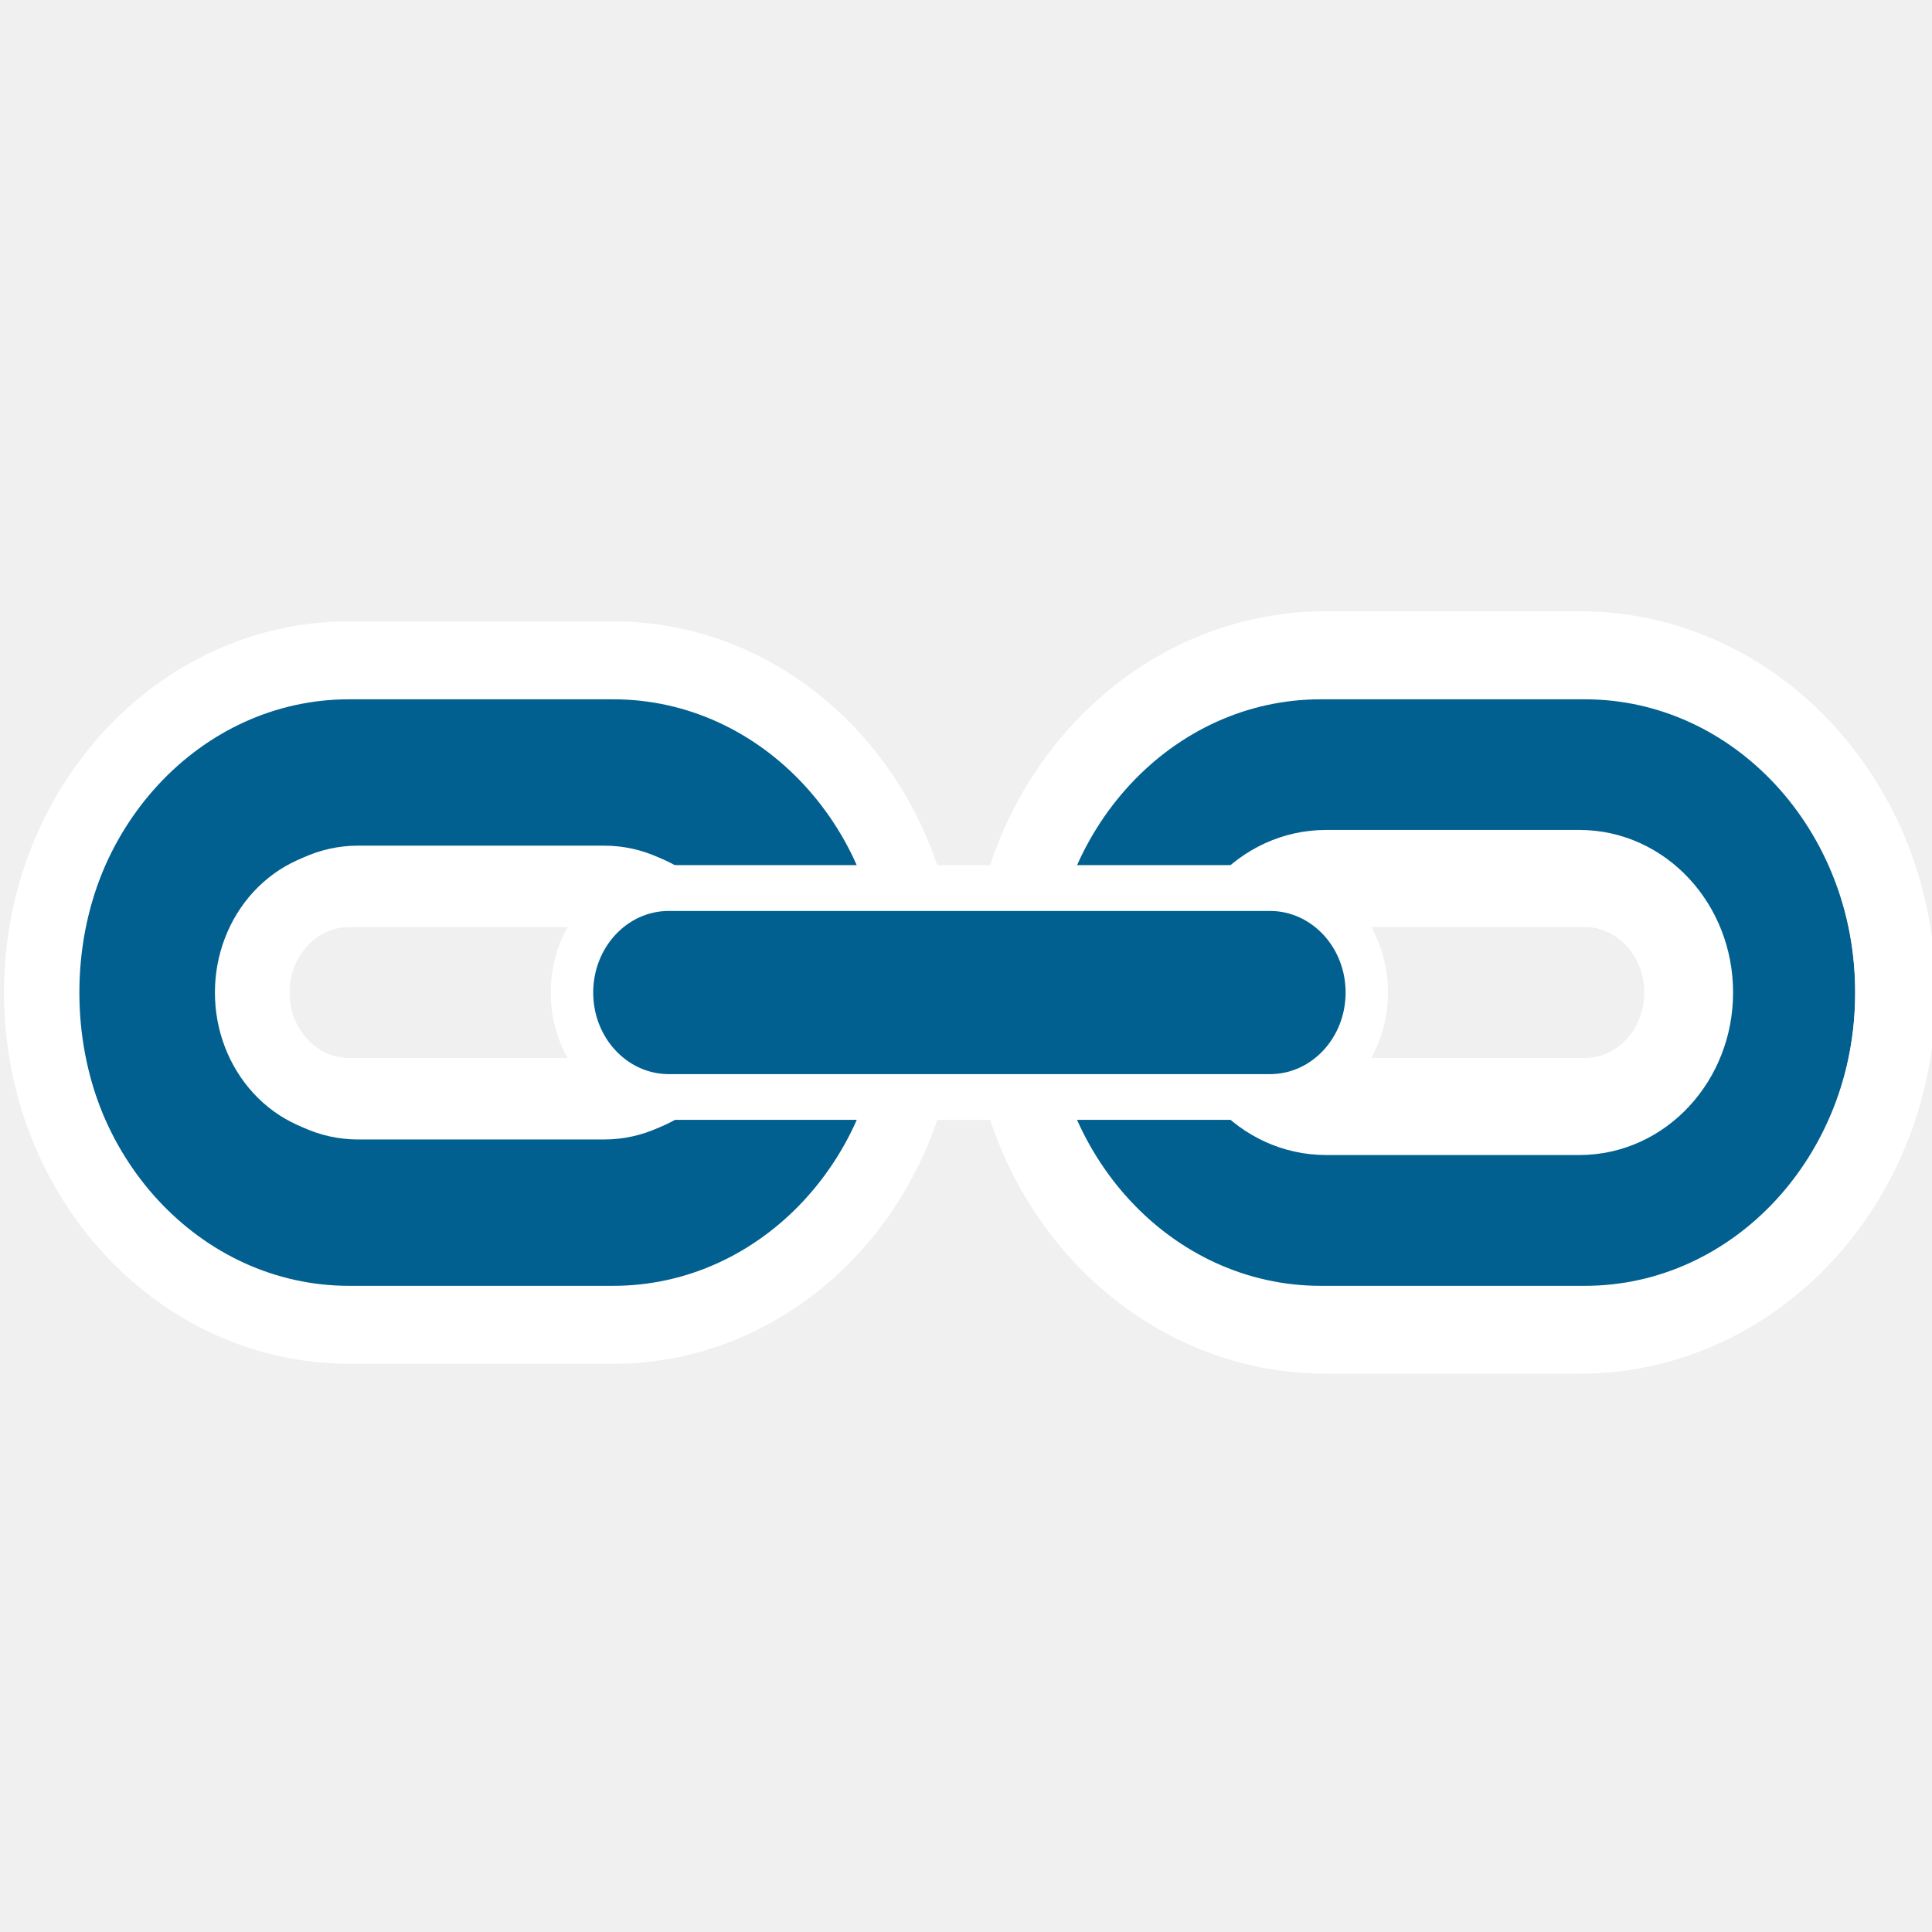
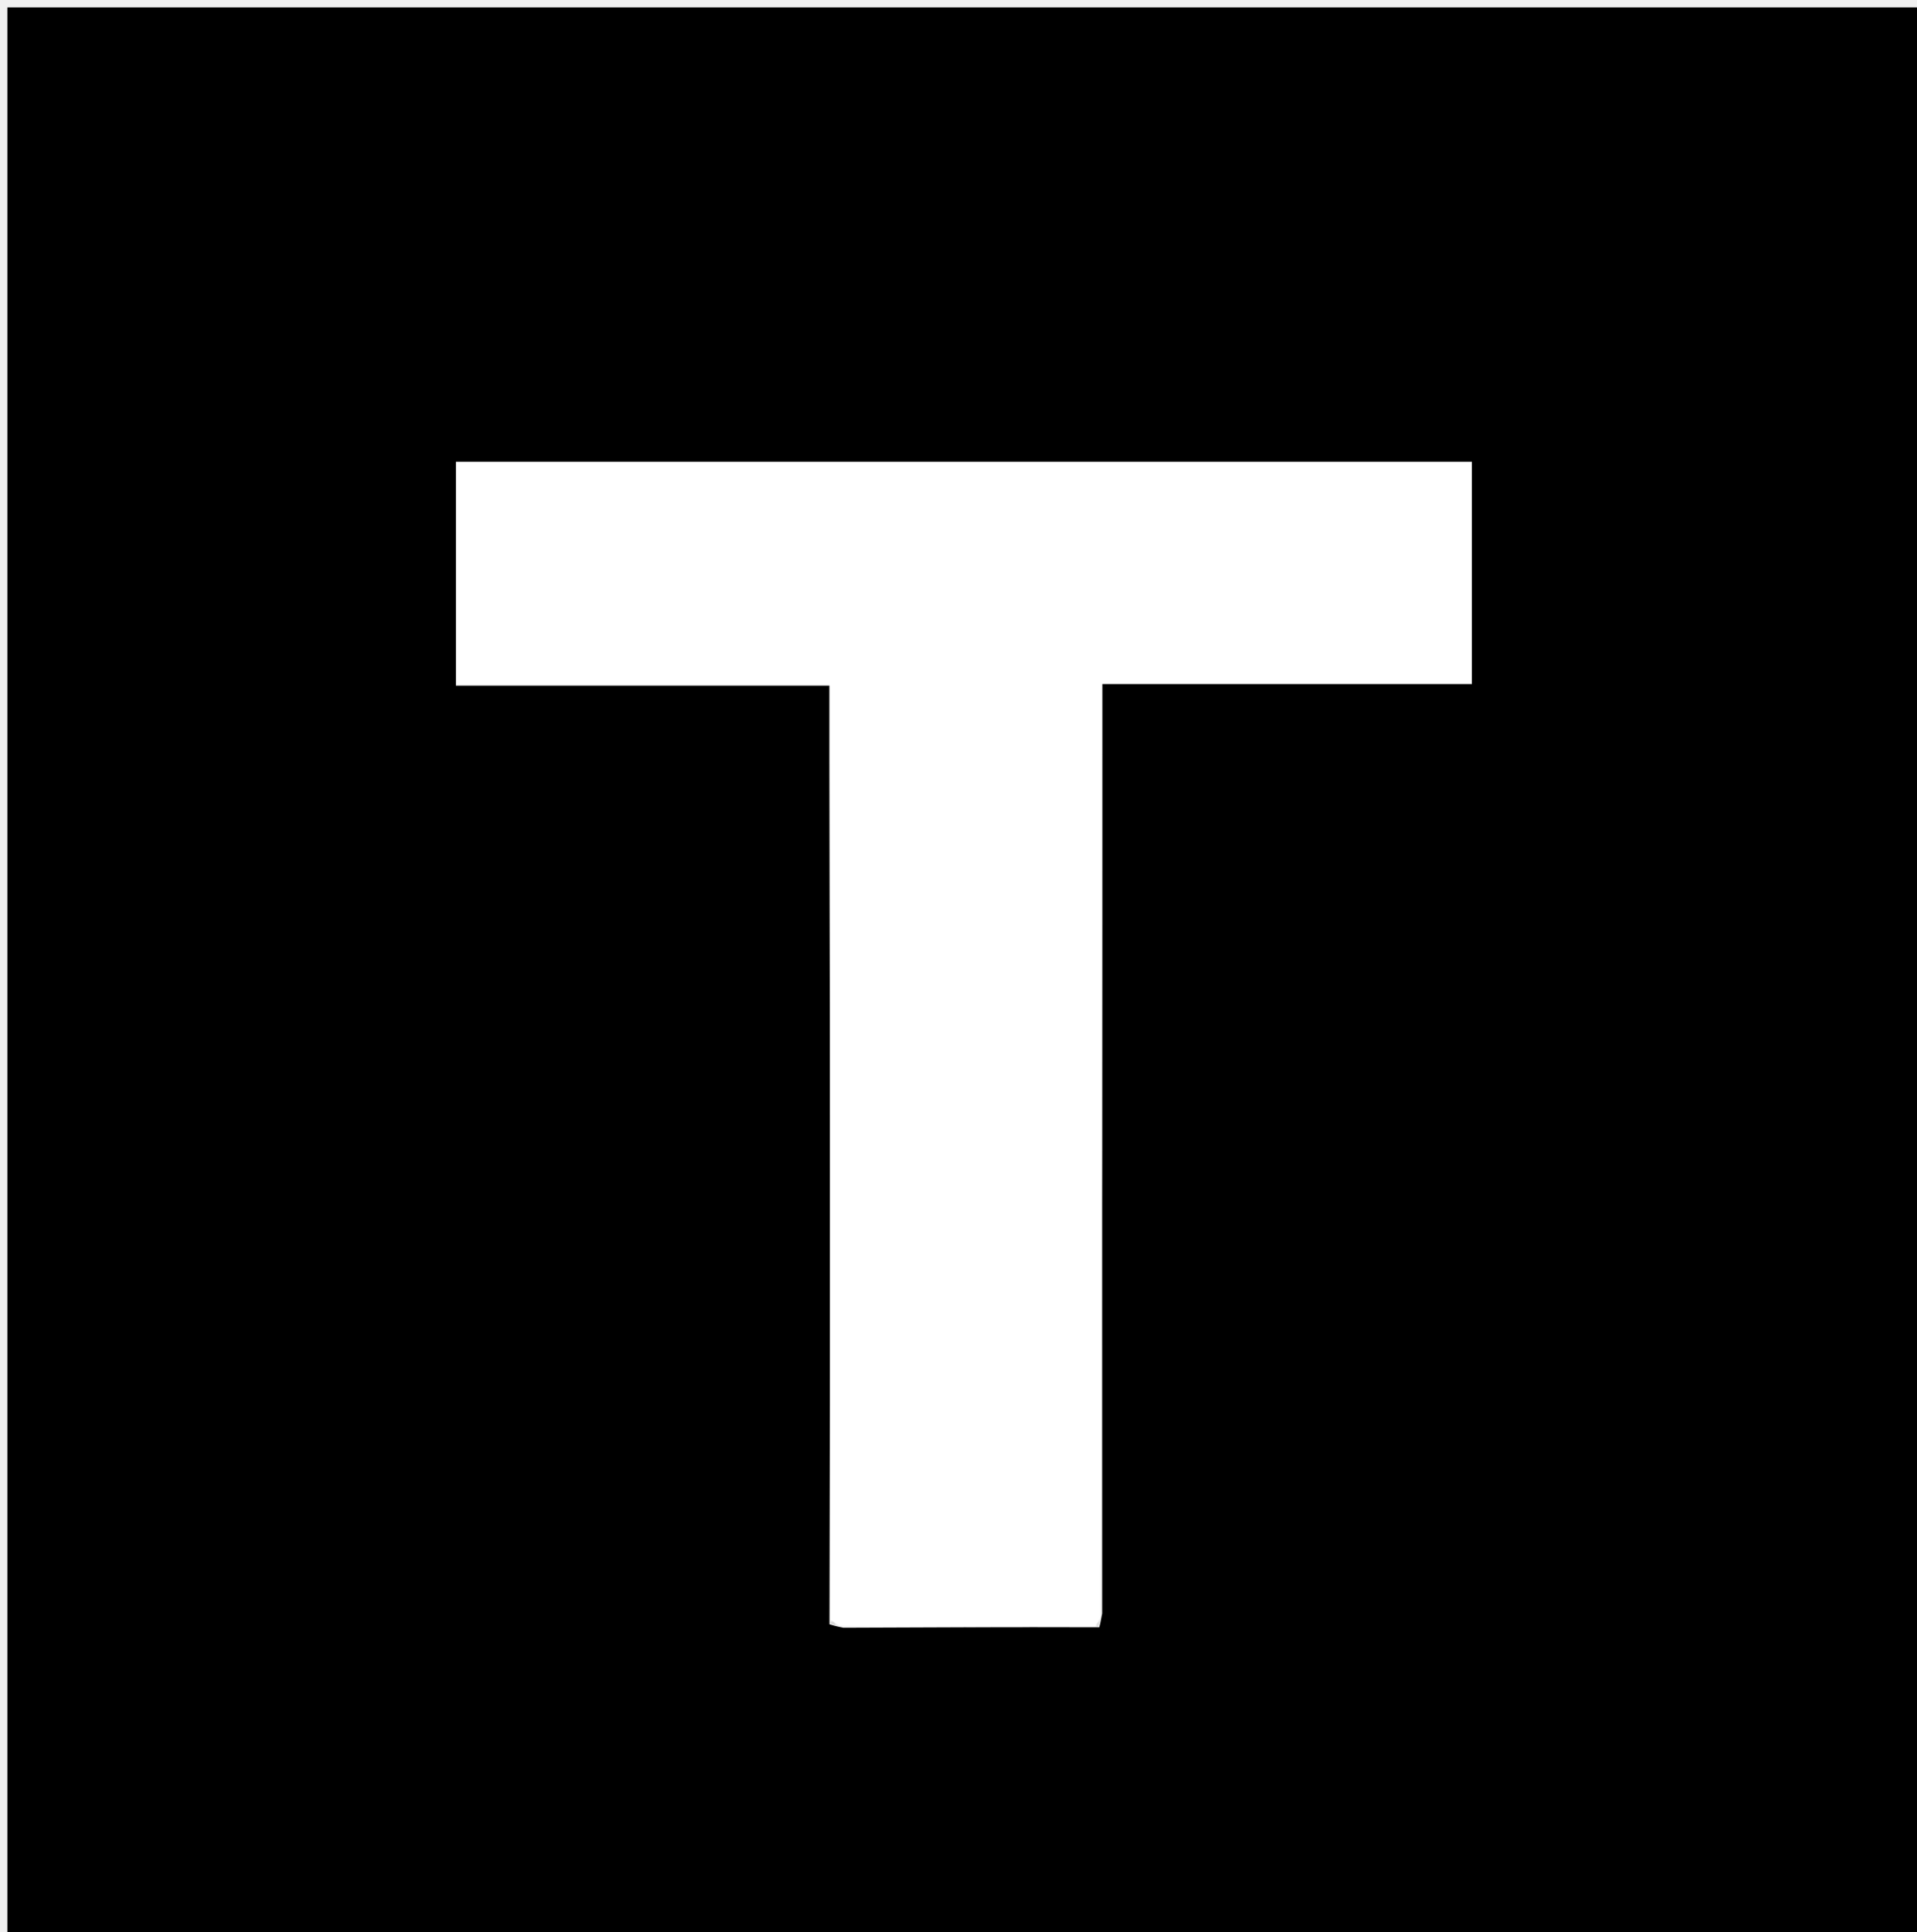
- <svg xmlns="http://www.w3.org/2000/svg" xmlns:xlink="http://www.w3.org/1999/xlink" width="24" height="24" viewBox="0 0 24 24" version="1.1" id="svg1043">
-   <defs id="defs943">
-     <path d="M24.896 15.55h23.08c1.601 0 2.9-1.3 2.9-2.905a2.903 2.903 0 00-2.9-2.906h-23.08c-1.602 0-2.9 1.3-2.9 2.906a2.903 2.903 0 002.9 2.905z" id="a" />
-     <path id="b" d="M35.515 15.726H3v14.026h32.515v15.726L59.954 22.74 35.514 0z" />
-   </defs>
-   <path id="path1011" fill="#026090" d="m 16.471,8.093 h 3.151 c 2.167,0 3.924,1.897 3.924,4.236 0,2.34 -1.757,4.236 -3.924,4.236 h -3.151 c -2.167,0 -3.924,-1.897 -3.924,-4.236 0,-2.34 1.757,-4.236 3.924,-4.236 z m 0,2.717 a 1.408,1.518 0 0 0 -1.407,1.519 1.408,1.518 0 0 0 1.407,1.519 h 3.151 a 1.408,1.518 0 0 0 1.407,-1.519 1.408,1.518 0 0 0 -1.407,-1.519 h -3.151 z" style="fill-rule:evenodd;stroke:#ffffff;stroke-width:1;stroke-miterlimit:4;stroke-dasharray:none;stroke-opacity:1" />
-   <path style="stroke:#ffffff;stroke-width:0.4;stroke-miterlimit:4;stroke-dasharray:none;stroke-opacity:1" id="path1013" fill-rule="nonzero" fill="#ffffff" d="m 16.406,8.487 c -1.966,0 -3.559,1.72 -3.559,3.843 0,2.122 1.594,3.843 3.559,3.843 h 3.281 c 1.966,0 3.559,-1.72 3.559,-3.843 0,-2.122 -1.594,-3.843 -3.559,-3.843 z m 0,-0.568 h 3.281 c 2.256,0 4.085,1.975 4.085,4.411 0,2.436 -1.829,4.411 -4.085,4.411 h -3.281 c -2.256,0 -4.085,-1.974 -4.085,-4.411 0,-2.436 1.829,-4.411 4.085,-4.411 z m 0,3.398 c -0.518,0 -0.939,0.453 -0.939,1.013 a 0.94,1.013 0 0 0 0.939,1.013 h 3.281 c 0.518,0 0.939,-0.453 0.939,-1.013 a 0.94,1.013 0 0 0 -0.939,-1.014 h -3.281 z m 0,-0.569 h 3.281 a 1.466,1.58 0 0 1 1.465,1.582 1.466,1.58 0 0 1 -1.465,1.582 h -3.281 a 1.466,1.58 0 0 1 -1.465,-1.582 1.466,1.58 0 0 1 1.465,-1.582 z" />
-   <path id="path1015" fill="#026090" d="m 4.446,8.216 h 3.06 c 2.104,0 3.81,1.842 3.81,4.114 0,2.272 -1.706,4.114 -3.81,4.114 H 4.446 c -2.104,0 -3.81,-1.842 -3.81,-4.114 0,-2.272 1.706,-4.114 3.81,-4.114 z m 0,2.639 A 1.367,1.474 0 0 0 3.08,12.33 1.367,1.474 0 0 0 4.446,13.805 H 7.506 A 1.367,1.474 0 0 0 8.872,12.33 1.367,1.474 0 0 0 7.506,10.855 Z" style="fill-rule:evenodd;stroke:#ffffff;stroke-width:0.7;stroke-miterlimit:4;stroke-dasharray:none;stroke-opacity:1" />
-   <path style="stroke:#ffffff;stroke-width:0.4;stroke-miterlimit:4;stroke-dasharray:none;stroke-opacity:1" id="path1017" fill-rule="nonzero" fill="#ffffff" d="m 4.336,8.487 c -1.966,0 -3.559,1.72 -3.559,3.843 0,2.122 1.594,3.843 3.559,3.843 h 3.281 c 1.966,0 3.559,-1.72 3.559,-3.843 0,-2.122 -1.593,-3.843 -3.559,-3.843 z m 0,-0.568 h 3.281 c 2.256,0 4.085,1.975 4.085,4.411 0,2.436 -1.829,4.411 -4.085,4.411 H 4.336 C 2.079,16.74 0.25,14.766 0.25,12.33 0.25,9.894 2.079,7.919 4.336,7.919 Z m 0,3.398 c -0.518,0 -0.939,0.453 -0.939,1.013 a 0.94,1.013 0 0 0 0.939,1.013 h 3.281 c 0.518,0 0.939,-0.453 0.939,-1.013 A 0.94,1.013 0 0 0 7.616,11.316 H 4.336 Z m 0,-0.569 h 3.281 a 1.466,1.58 0 0 1 1.465,1.582 1.466,1.58 0 0 1 -1.465,1.582 H 4.336 A 1.466,1.58 0 0 1 2.87,12.33 1.466,1.58 0 0 1 4.336,10.748 Z" />
-   <path style="stroke-width:0.336" id="path1019" fill-rule="nonzero" fill="#ffffff" d="m 8.307,13.911 a 1.466,1.58 0 0 1 -1.465,-1.582 1.466,1.58 0 0 1 1.465,-1.582 h 7.47 a 1.466,1.58 0 0 1 1.465,1.582 1.466,1.58 0 0 1 -1.465,1.582 z" />
-   <g id="g1025" transform="matrix(0.3236363,0,0,0.3488262,0.2503236,7.918997)" style="fill:none;fill-rule:evenodd;stroke-width:1.19;stroke-miterlimit:4;stroke-dasharray:none">
-     <use style="stroke-width:1.19;stroke-miterlimit:4;stroke-dasharray:none" height="100%" width="100%" y="0" x="0" id="use1021" xlink:href="#a" fill="#026090" />
-     <path style="stroke-width:1.19;stroke-miterlimit:4;stroke-dasharray:none" id="path1023" d="m 24.896,16.363 h 23.08 A 3.716,3.716 0 0 0 51.689,12.645 3.716,3.716 0 0 0 47.975,8.926 H 24.896 a 3.716,3.716 0 0 0 -3.714,3.719 3.716,3.716 0 0 0 3.714,3.718 z" stroke-width="1.626" stroke="#ffffff" />
-   </g>
+ <svg xmlns="http://www.w3.org/2000/svg" version="1.1" id="Layer_1" x="0px" y="0px" width="100%" viewBox="0 0 259 261" enable-background="new 0 0 259 261" xml:space="preserve">
+   <path fill="#000000" opacity="1" stroke="none" d=" M169,262   C112.667,262 56.833,262 1,262   C1,175 1,88 1,1   C87.333,1 173.667,1 260,1   C260,88 260,175 260,262   C229.833,262 199.667,262 169,262  M112.073,219.517   C112.387,219.623 112.701,219.729 113.939,219.988   C125.288,219.937 136.637,219.886 148.534,219.925   C148.619,219.614 148.704,219.302 148.922,218.063   C148.922,176.358 148.922,134.653 148.922,92.429   C165.169,92.429 182.054,92.429 198.882,92.429   C198.882,82.062 198.882,72.223 198.882,62.412   C152.975,62.412 107.565,62.412 61.6,62.412   C61.6,72.484 61.6,82.326 61.6,92.634   C78.328,92.634 95.063,92.634 112.085,92.634   C112.085,96.082 112.082,99.072 112.085,102.063   C112.131,141.035 112.177,180.006 112.073,219.517  z" />
+   <path fill="#FFFFFF" opacity="1" stroke="none" d=" M147.986,219.835   C136.637,219.886 125.288,219.937 113.4,219.722   C112.721,219.199 112.509,219.04 112.223,218.978   C112.177,180.006 112.131,141.035 112.085,102.063   C112.082,99.072 112.085,96.082 112.085,92.634   C95.063,92.634 78.328,92.634 61.6,92.634   C61.6,82.326 61.6,72.484 61.6,62.412   C107.565,62.412 152.975,62.412 198.882,62.412   C198.882,72.223 198.882,82.062 198.882,92.429   C182.054,92.429 165.169,92.429 148.922,92.429   C148.922,134.653 148.922,176.358 148.674,218.616   C148.217,219.349 148.071,219.571 147.986,219.835  z" />
+   <path fill="#DADADA" opacity="1" stroke="none" d=" M112.148,219.248   C112.509,219.04 112.721,219.199 112.938,219.646   C112.701,219.729 112.387,219.623 112.148,219.248  z" />
+   <path fill="#E1E1E1" opacity="1" stroke="none" d=" M148.26,219.88   C148.071,219.571 148.217,219.349 148.608,219.079   C148.704,219.302 148.619,219.614 148.26,219.88  z" />
</svg>
